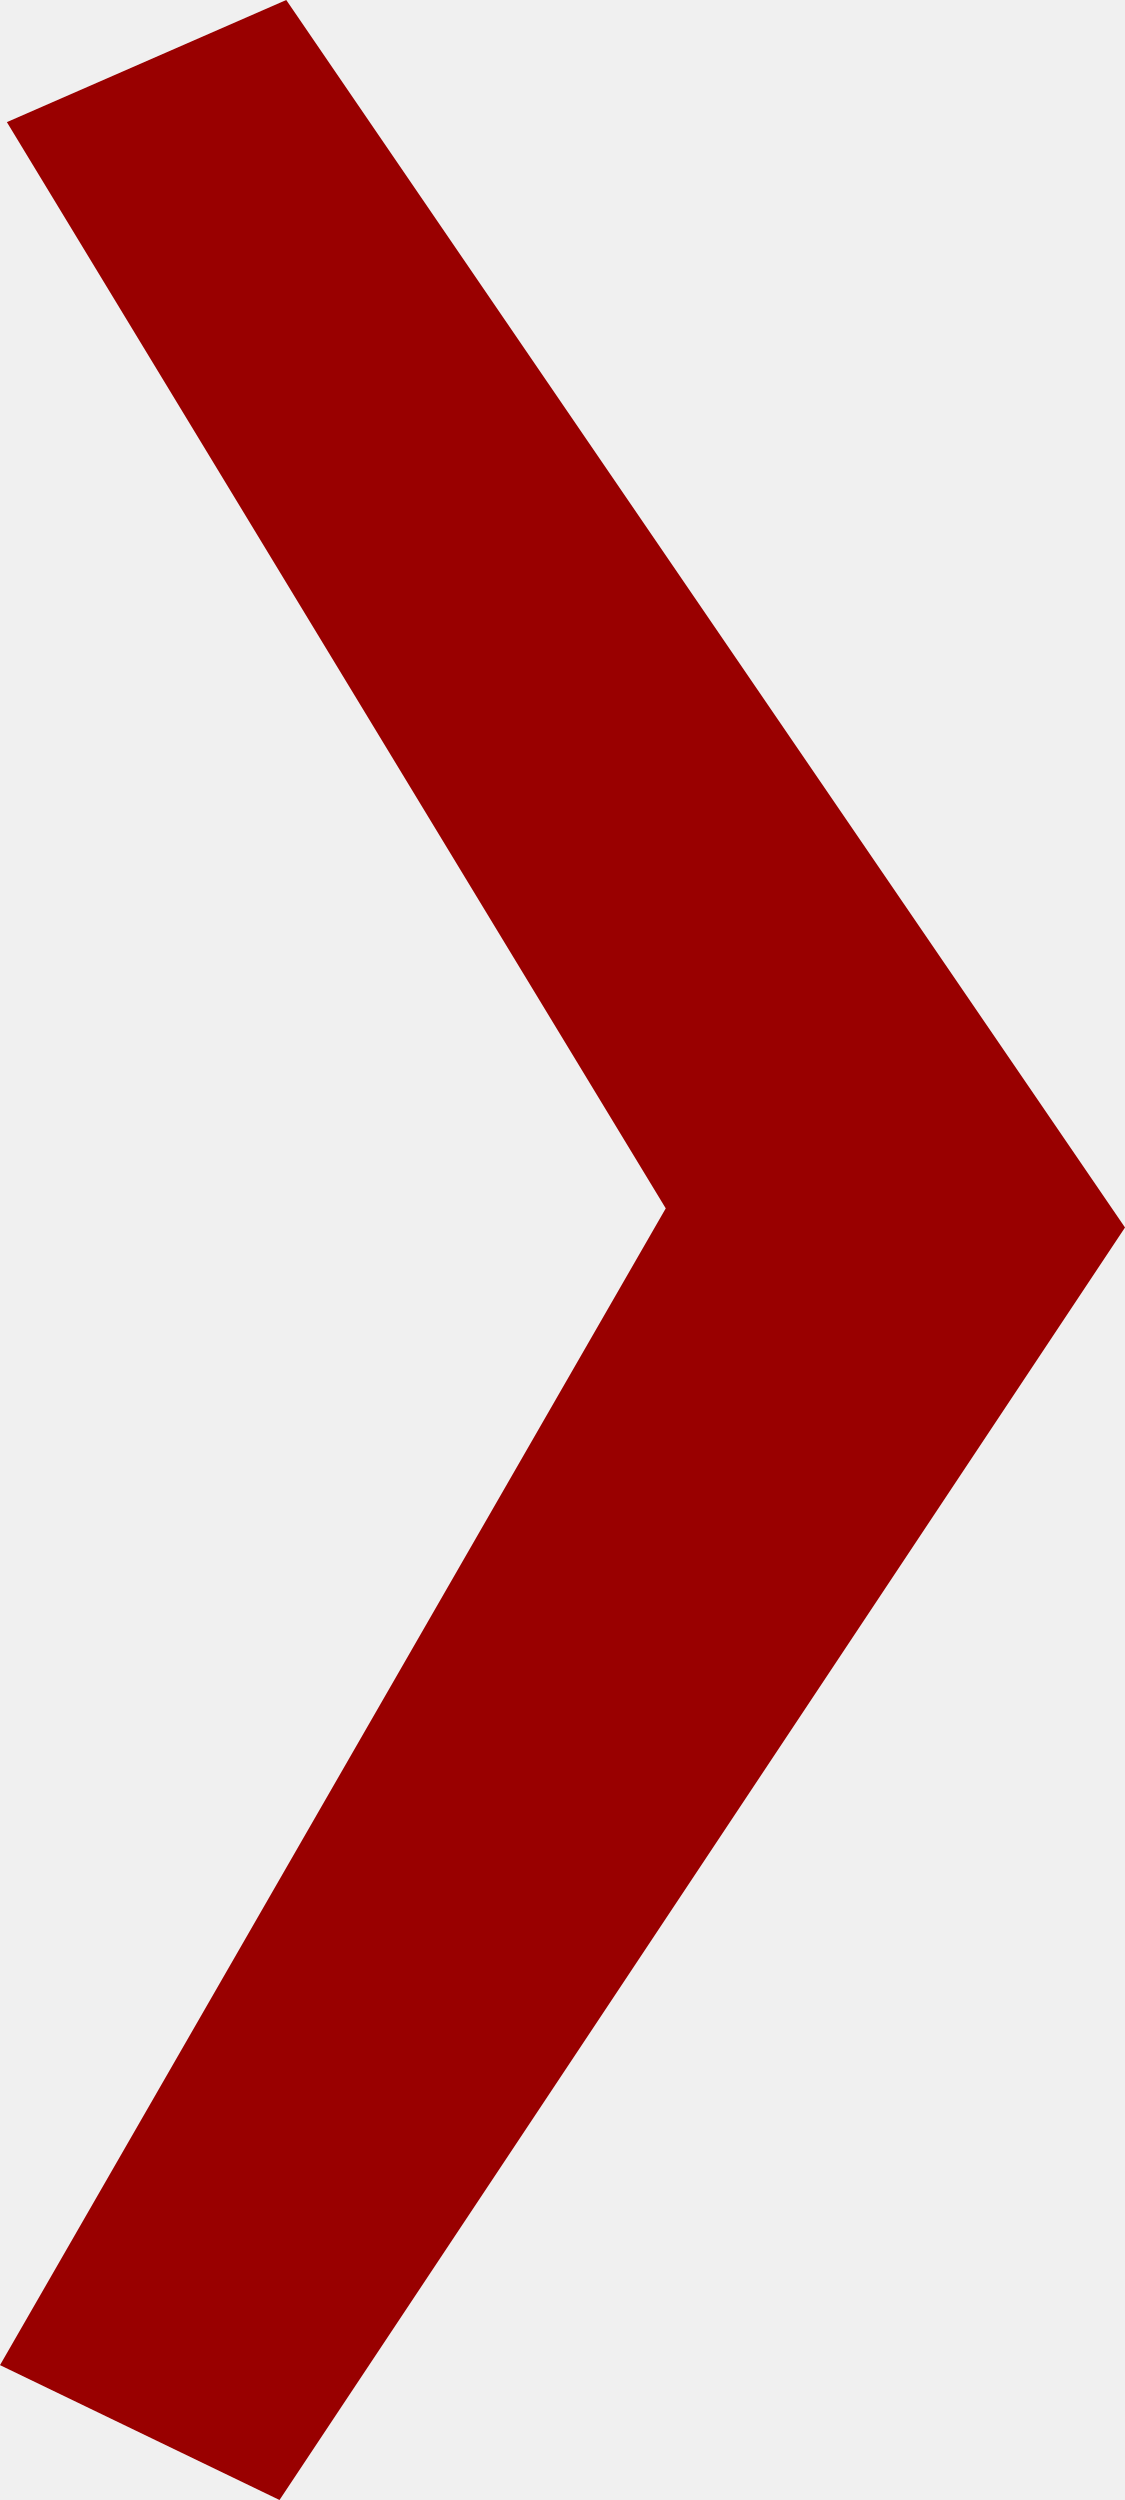
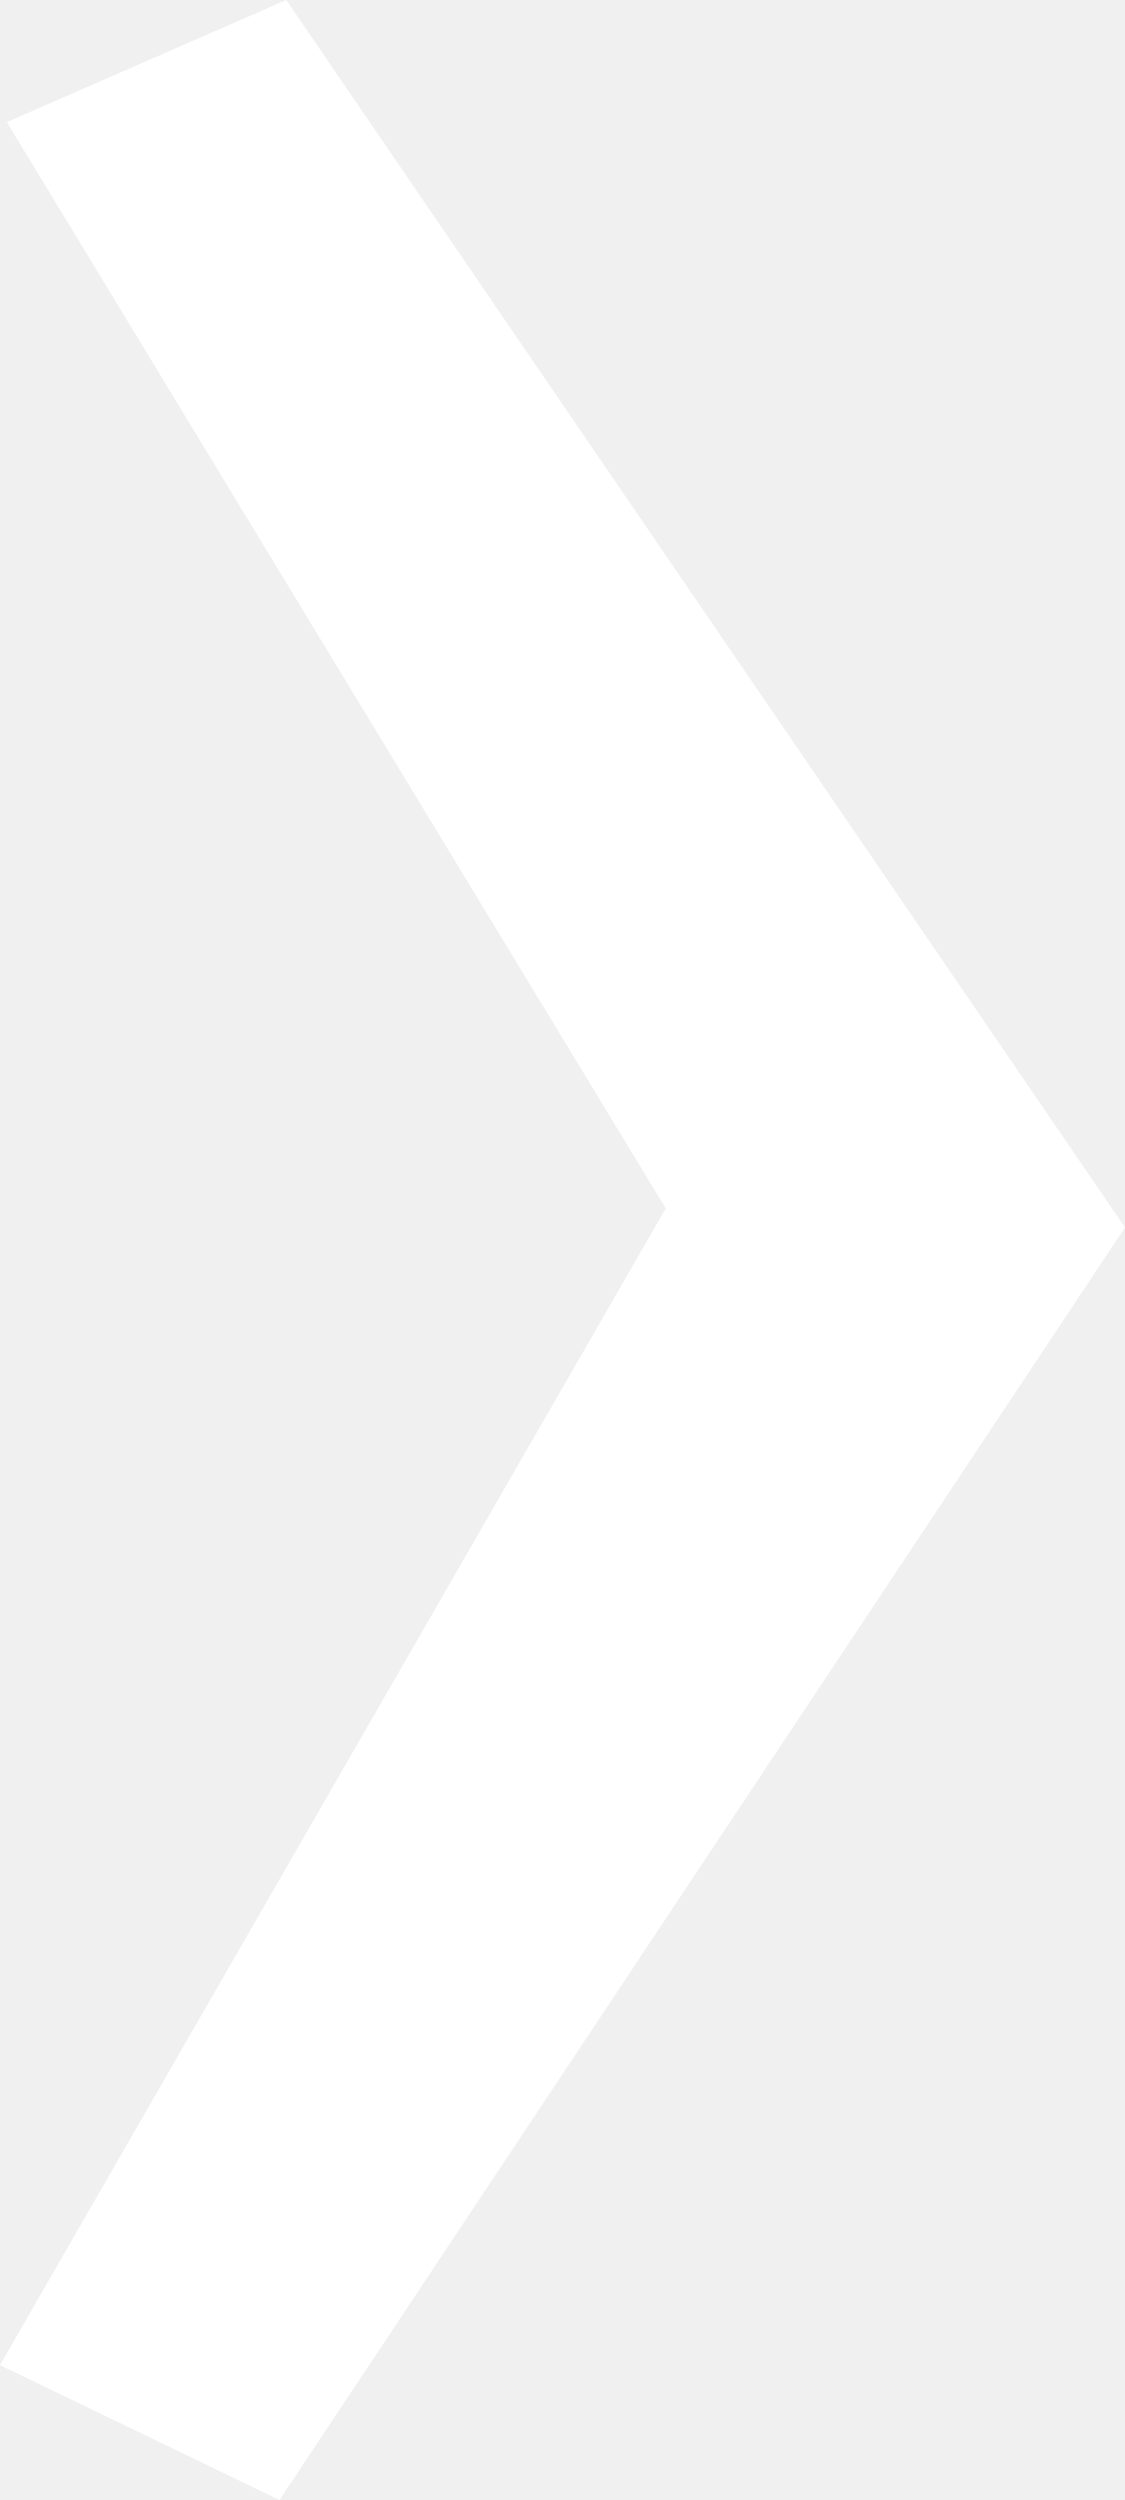
<svg xmlns="http://www.w3.org/2000/svg" version="1.1" id="Ebene_1" x="0px" y="0px" width="9px" height="20px" viewBox="0 0 9 20" enable-background="new 0 0 9 20" xml:space="preserve">
  <g>
-     <path fill="#990000" d="M0,18.921l5.326-9.254l-5.271-8.69L2.29,0L9,9.82L2.236,20L0,18.921z" />
+     <path fill="#FFF" d="M0,18.921l5.326-9.254l-5.271-8.69L2.29,0L9,9.82L2.236,20L0,18.921z" />
  </g>
</svg>
